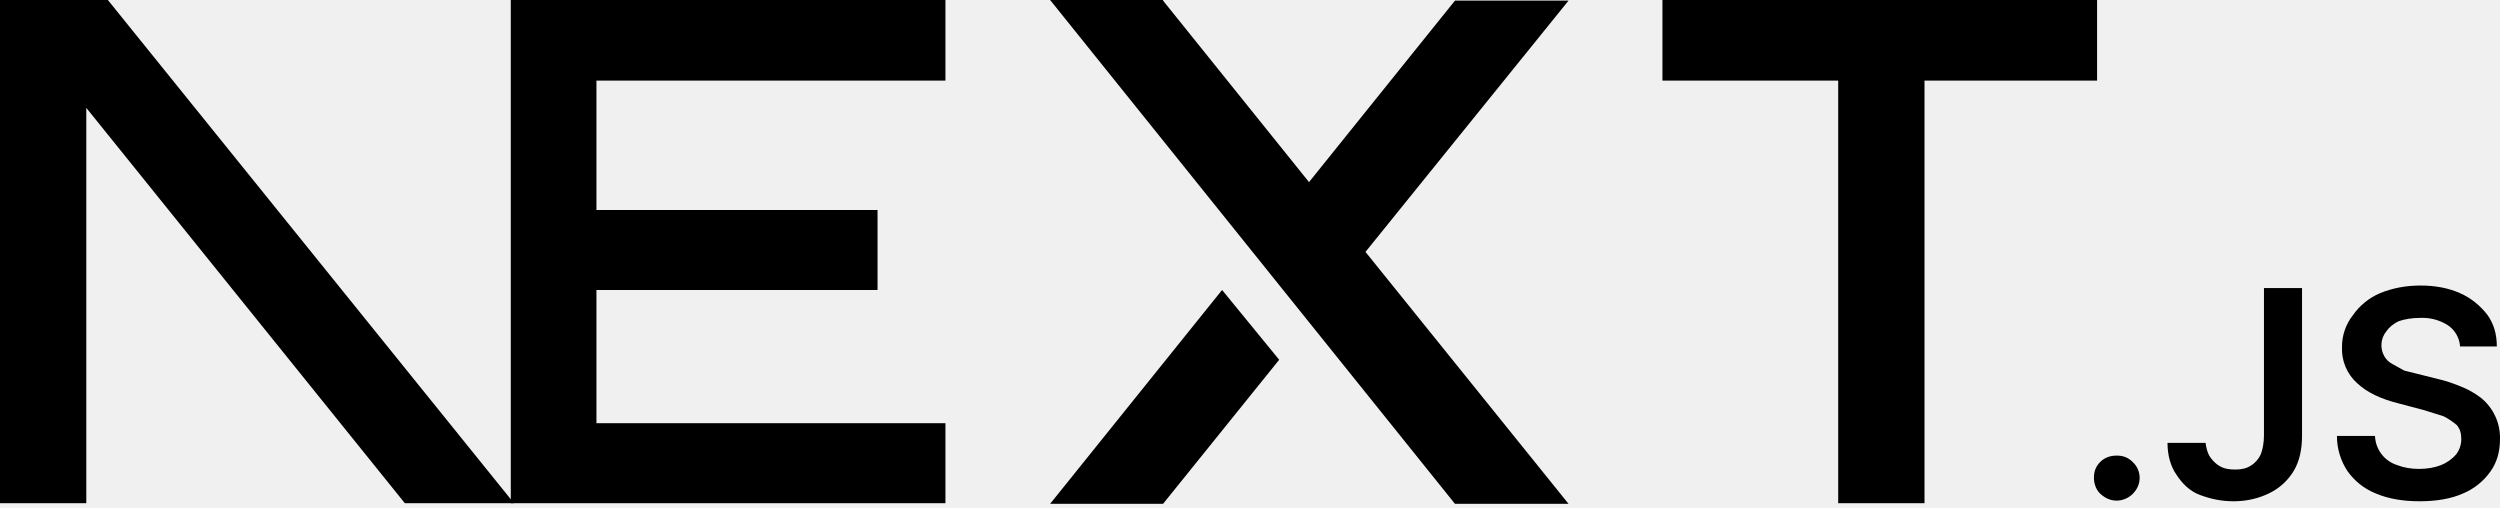
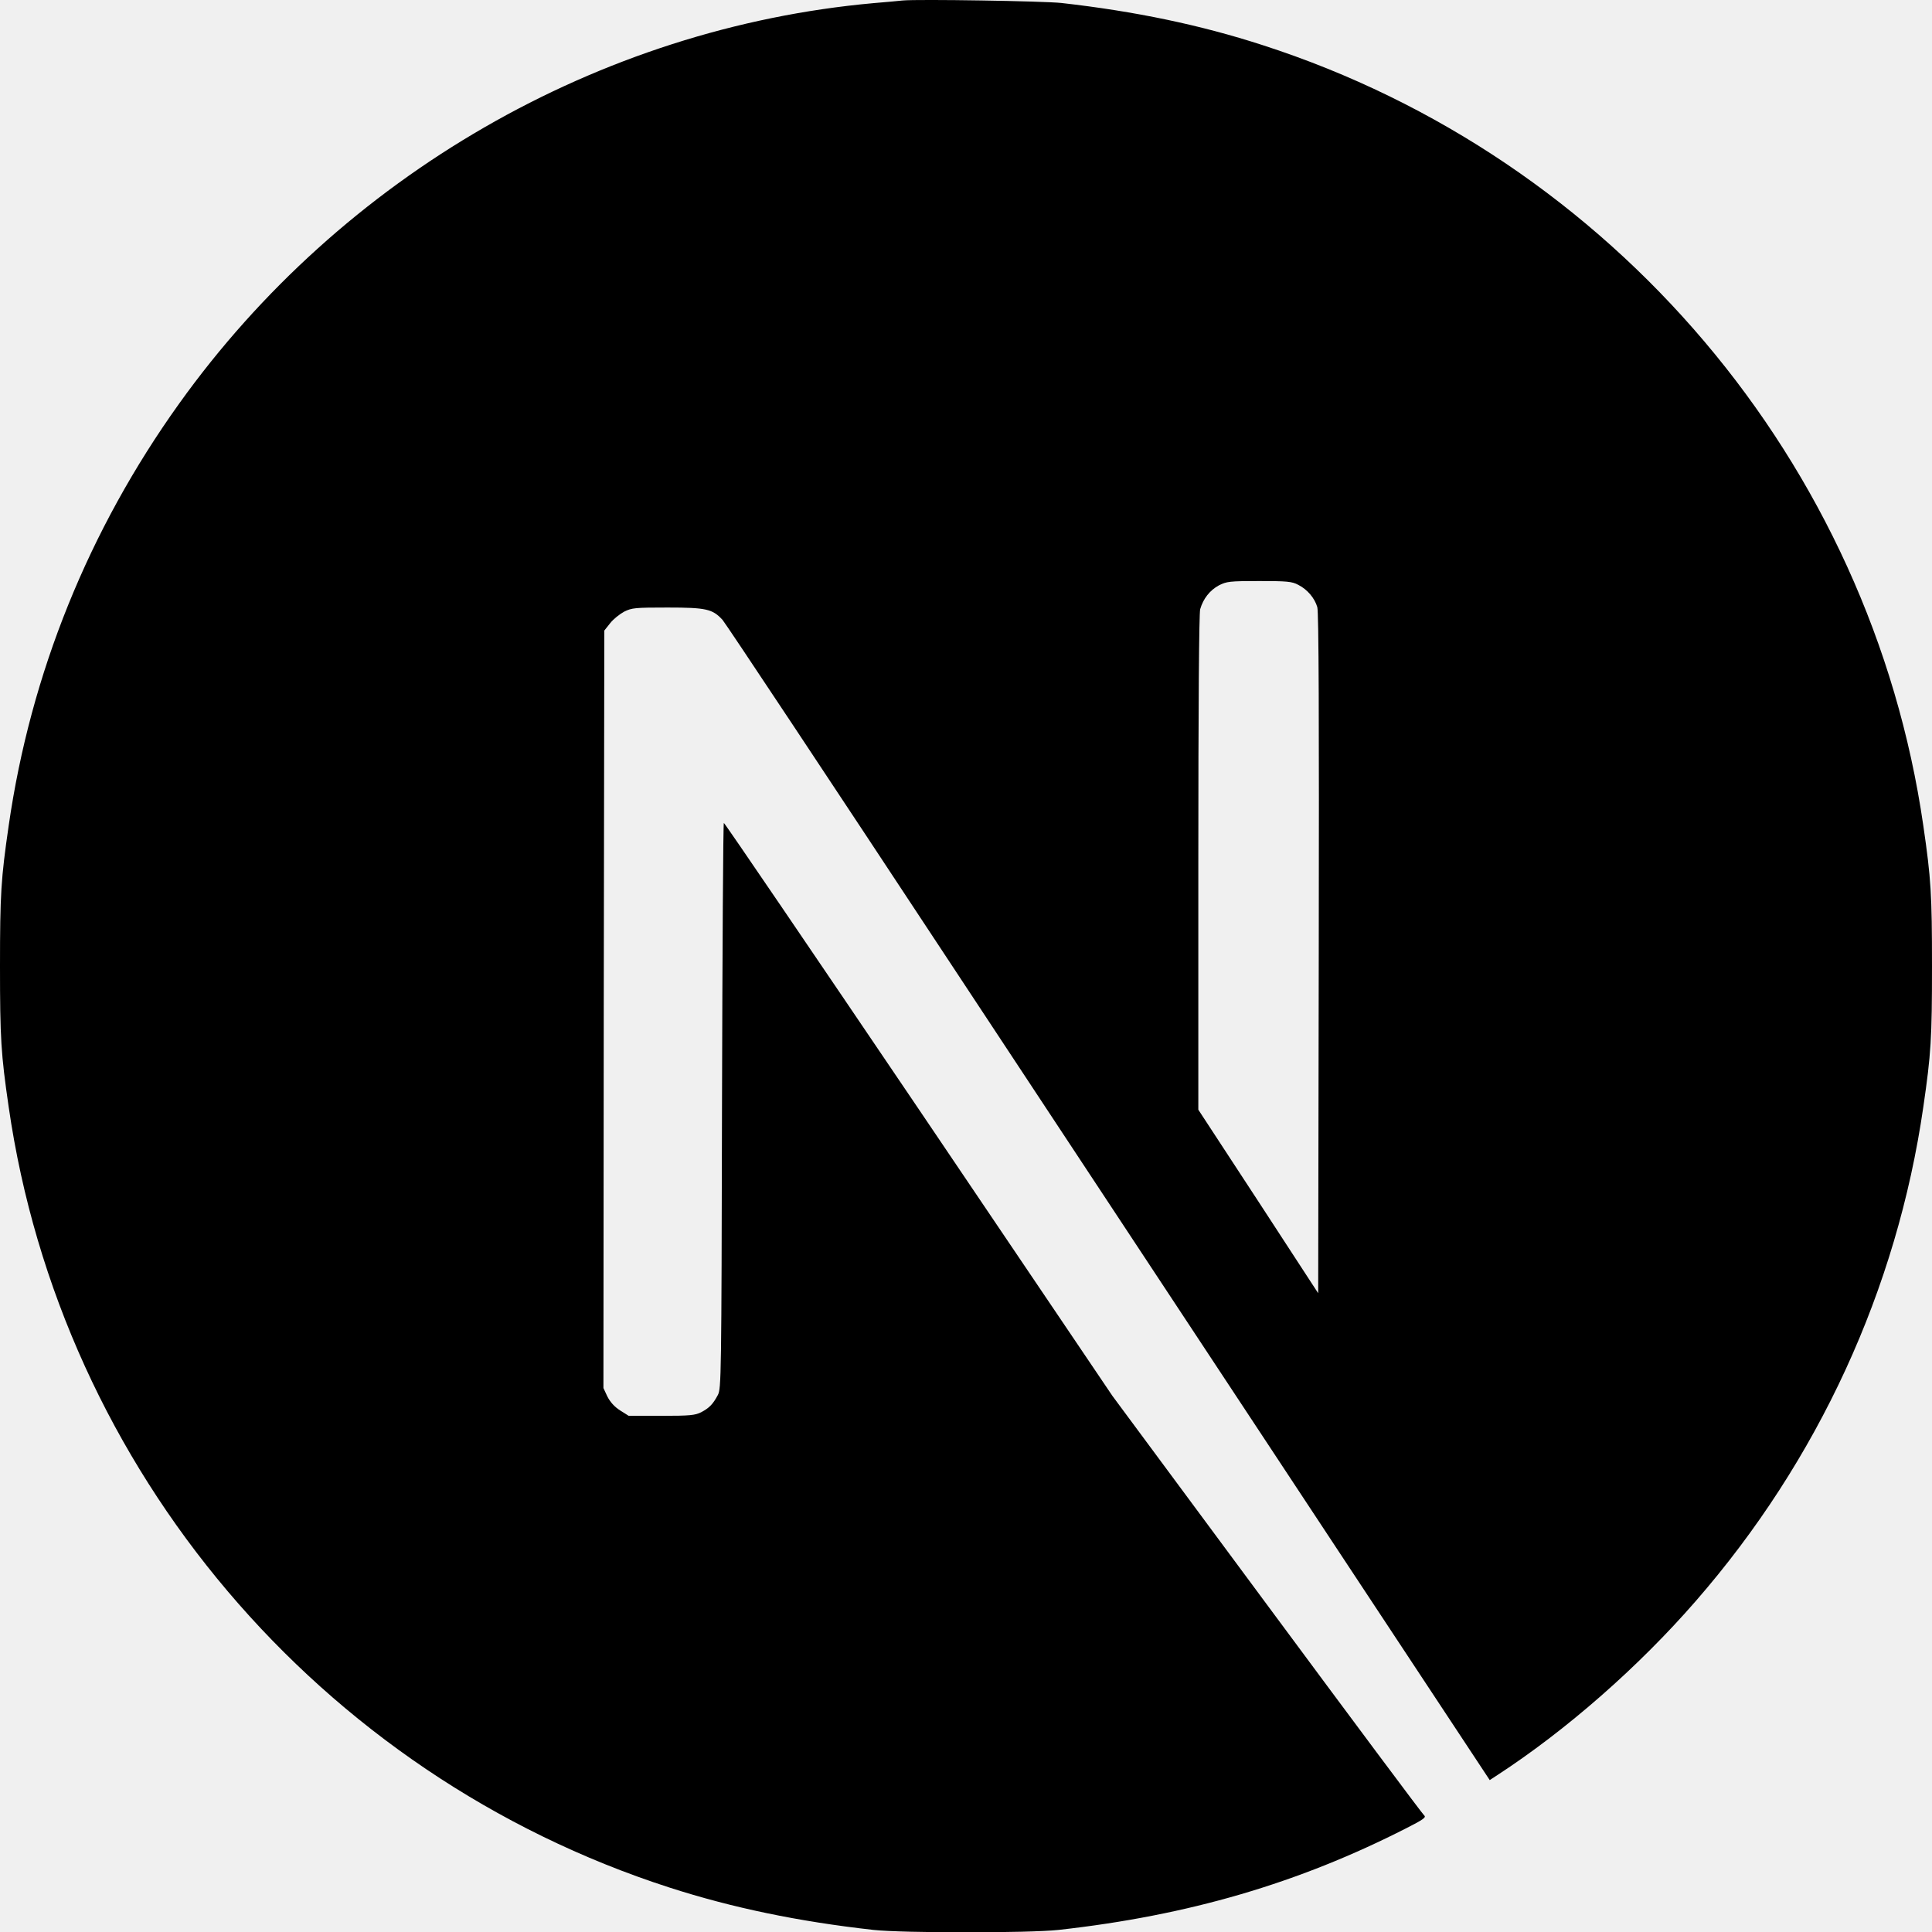
- <svg xmlns="http://www.w3.org/2000/svg" fill="none" viewBox="0 0 394 80">
-   <path fill="#000" d="M262 0h68.5v12.7h-27.2v66.6h-13.6V12.7H262V0ZM149 0v12.7H94v20.4h44.3v12.6H94v21h55v12.6H80.5V0h68.7zm34.3 0h-17.8l63.8 79.4h17.9l-32-39.7 32-39.6h-17.9l-23 28.6-23-28.6zm18.3 56.7-9-11-27.1 33.7h17.8l18.3-22.7z" />
-   <path fill="#000" d="M81 79.3 17 0H0v79.3h13.6V17l50.2 62.3H81Zm252.6-.4c-1 0-1.8-.4-2.5-1s-1.1-1.6-1.1-2.6.3-1.8 1-2.5 1.6-1 2.6-1 1.8.3 2.5 1a3.4 3.4 0 0 1 .6 4.3 3.7 3.7 0 0 1-3 1.8zm23.2-33.5h6v23.3c0 2.1-.4 4-1.3 5.5a9.1 9.1 0 0 1-3.8 3.5c-1.6.8-3.5 1.3-5.7 1.3-2 0-3.7-.4-5.3-1s-2.8-1.8-3.7-3.2c-.9-1.3-1.4-3-1.4-5h6c.1.8.3 1.6.7 2.2s1 1.2 1.6 1.5c.7.4 1.5.5 2.4.5 1 0 1.8-.2 2.4-.6a4 4 0 0 0 1.6-1.8c.3-.8.5-1.8.5-3V45.5zm30.9 9.1a4.4 4.4 0 0 0-2-3.3 7.5 7.5 0 0 0-4.3-1.1c-1.3 0-2.4.2-3.3.5-.9.4-1.6 1-2 1.6a3.5 3.5 0 0 0-.3 4c.3.5.7.9 1.3 1.2l1.8 1 2 .5 3.2.8c1.3.3 2.5.7 3.7 1.2a13 13 0 0 1 3.2 1.8 8.1 8.1 0 0 1 3 6.5c0 2-.5 3.7-1.5 5.1a10 10 0 0 1-4.4 3.5c-1.8.8-4.1 1.2-6.8 1.2-2.6 0-4.9-.4-6.8-1.2-2-.8-3.4-2-4.5-3.5a10 10 0 0 1-1.7-5.6h6a5 5 0 0 0 3.5 4.6c1 .4 2.2.6 3.4.6 1.3 0 2.5-.2 3.5-.6 1-.4 1.8-1 2.4-1.7a4 4 0 0 0 .8-2.4c0-.9-.2-1.6-.7-2.2a11 11 0 0 0-2.1-1.4l-3.2-1-3.8-1c-2.8-.7-5-1.7-6.6-3.2a7.2 7.2 0 0 1-2.4-5.7 8 8 0 0 1 1.7-5 10 10 0 0 1 4.3-3.5c2-.8 4-1.2 6.4-1.2 2.3 0 4.4.4 6.2 1.2 1.8.8 3.2 2 4.3 3.4 1 1.4 1.5 3 1.5 5h-5.8z" />
+ <svg xmlns="http://www.w3.org/2000/svg" width="800px" height="800px" viewBox="0 0 24 24" fill="none">
+   <g clip-path="url(#clip0)">
+     <path d="M11.214 0.006C11.162 0.011 10.998 0.028 10.85 0.039C7.442 0.347 4.249 2.186 2.226 5.013C1.1 6.585 0.38 8.368 0.108 10.256C0.012 10.916 0 11.11 0 12.004C0 12.898 0.012 13.093 0.108 13.752C0.76 18.259 3.967 22.045 8.317 23.448C9.096 23.699 9.917 23.87 10.85 23.974C11.214 24.014 12.786 24.014 13.15 23.974C14.761 23.795 16.127 23.396 17.473 22.709C17.68 22.604 17.72 22.575 17.692 22.552C17.673 22.538 16.793 21.358 15.737 19.931L13.818 17.339L11.414 13.78C10.09 11.823 9.002 10.223 8.992 10.223C8.983 10.221 8.974 11.802 8.969 13.733C8.962 17.114 8.96 17.25 8.917 17.33C8.856 17.445 8.809 17.491 8.711 17.543C8.636 17.581 8.57 17.588 8.216 17.588H7.81L7.702 17.52C7.632 17.475 7.58 17.416 7.545 17.348L7.496 17.243L7.5 12.539L7.507 7.833L7.58 7.741C7.618 7.692 7.697 7.629 7.754 7.598C7.85 7.551 7.887 7.547 8.293 7.547C8.772 7.547 8.852 7.565 8.976 7.701C9.011 7.739 10.313 9.7 11.871 12.063C13.429 14.425 15.559 17.651 16.605 19.235L18.506 22.113L18.602 22.05C19.453 21.496 20.354 20.708 21.067 19.887C22.585 18.144 23.564 16.018 23.892 13.752C23.988 13.093 24 12.898 24 12.004C24 11.11 23.988 10.916 23.892 10.256C23.24 5.75 20.033 1.963 15.683 0.56C14.916 0.311 14.1 0.14 13.185 0.037C12.96 0.013 11.409 -0.012 11.214 0.006ZM16.127 7.265C16.239 7.321 16.331 7.429 16.364 7.542C16.382 7.603 16.387 8.907 16.382 11.847L16.375 16.065L15.632 14.925L14.886 13.785V10.719C14.886 8.736 14.895 7.622 14.909 7.568C14.947 7.436 15.029 7.333 15.141 7.272C15.238 7.223 15.273 7.218 15.641 7.218C15.988 7.218 16.049 7.223 16.127 7.265Z" fill="#000000" />
+   </g>
+   <defs>
+     <clipPath id="clip0">
+       <rect width="24" height="24" fill="white" />
+     </clipPath>
+   </defs>
</svg>
